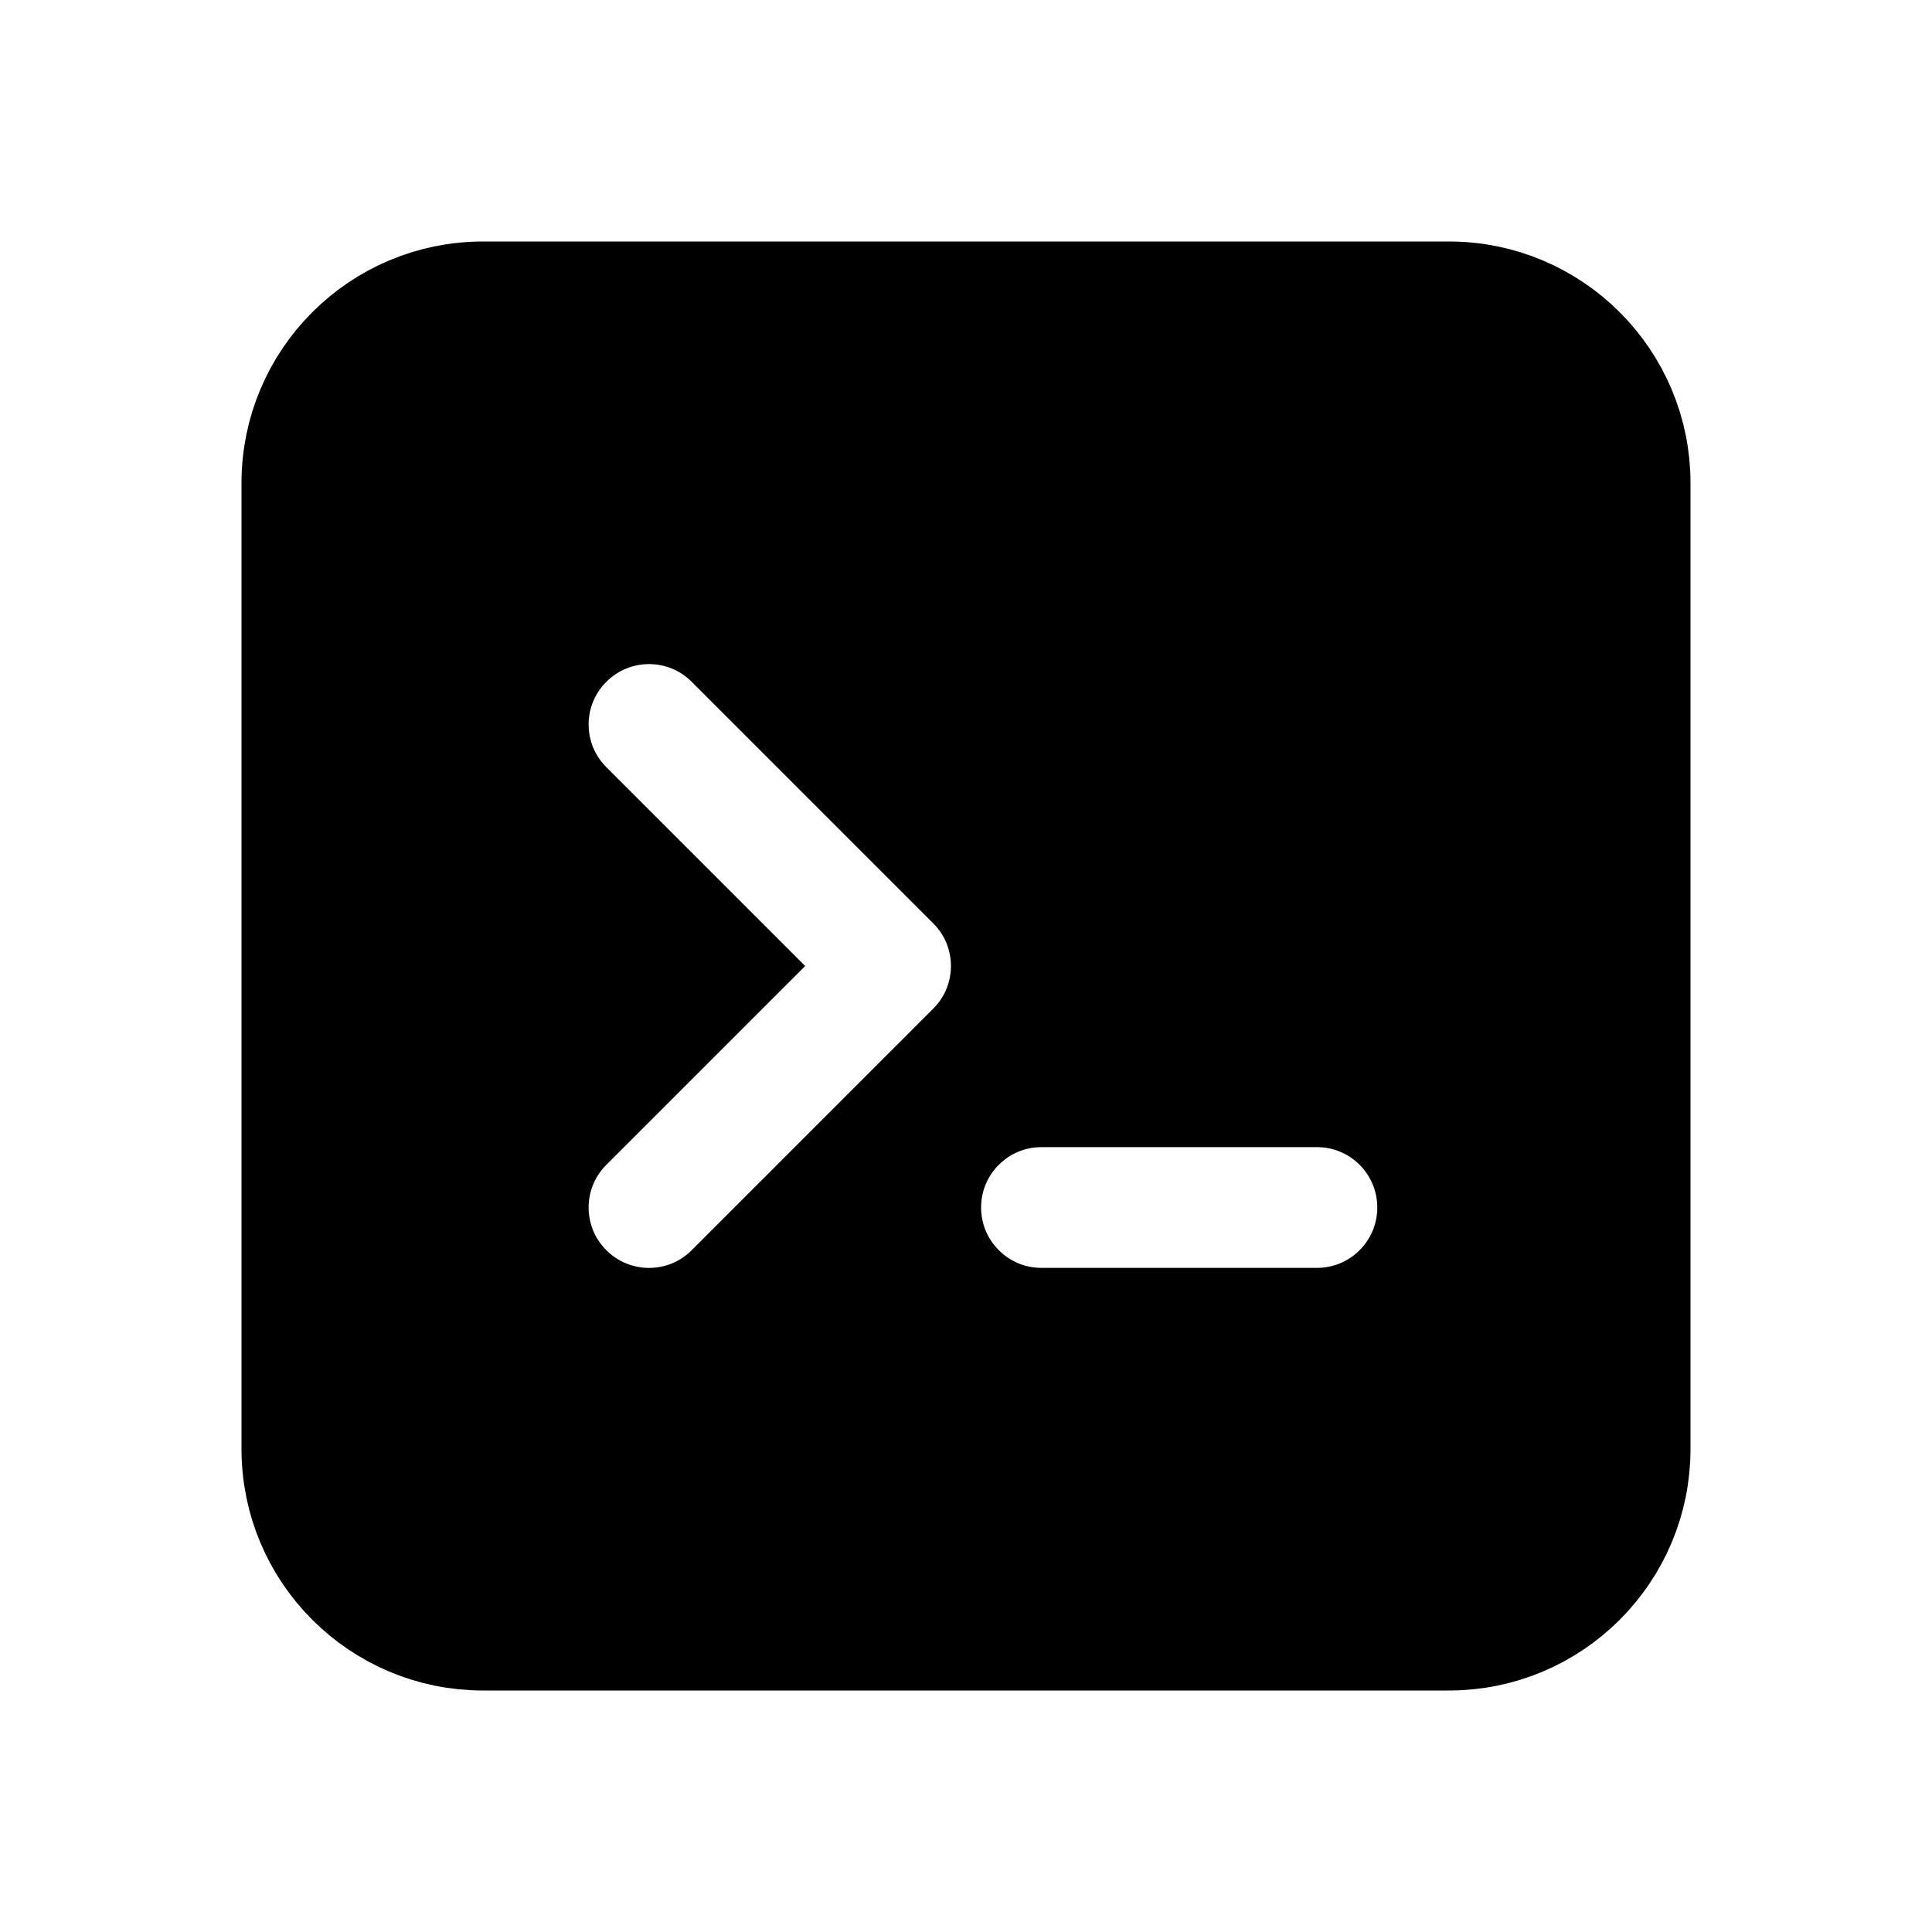
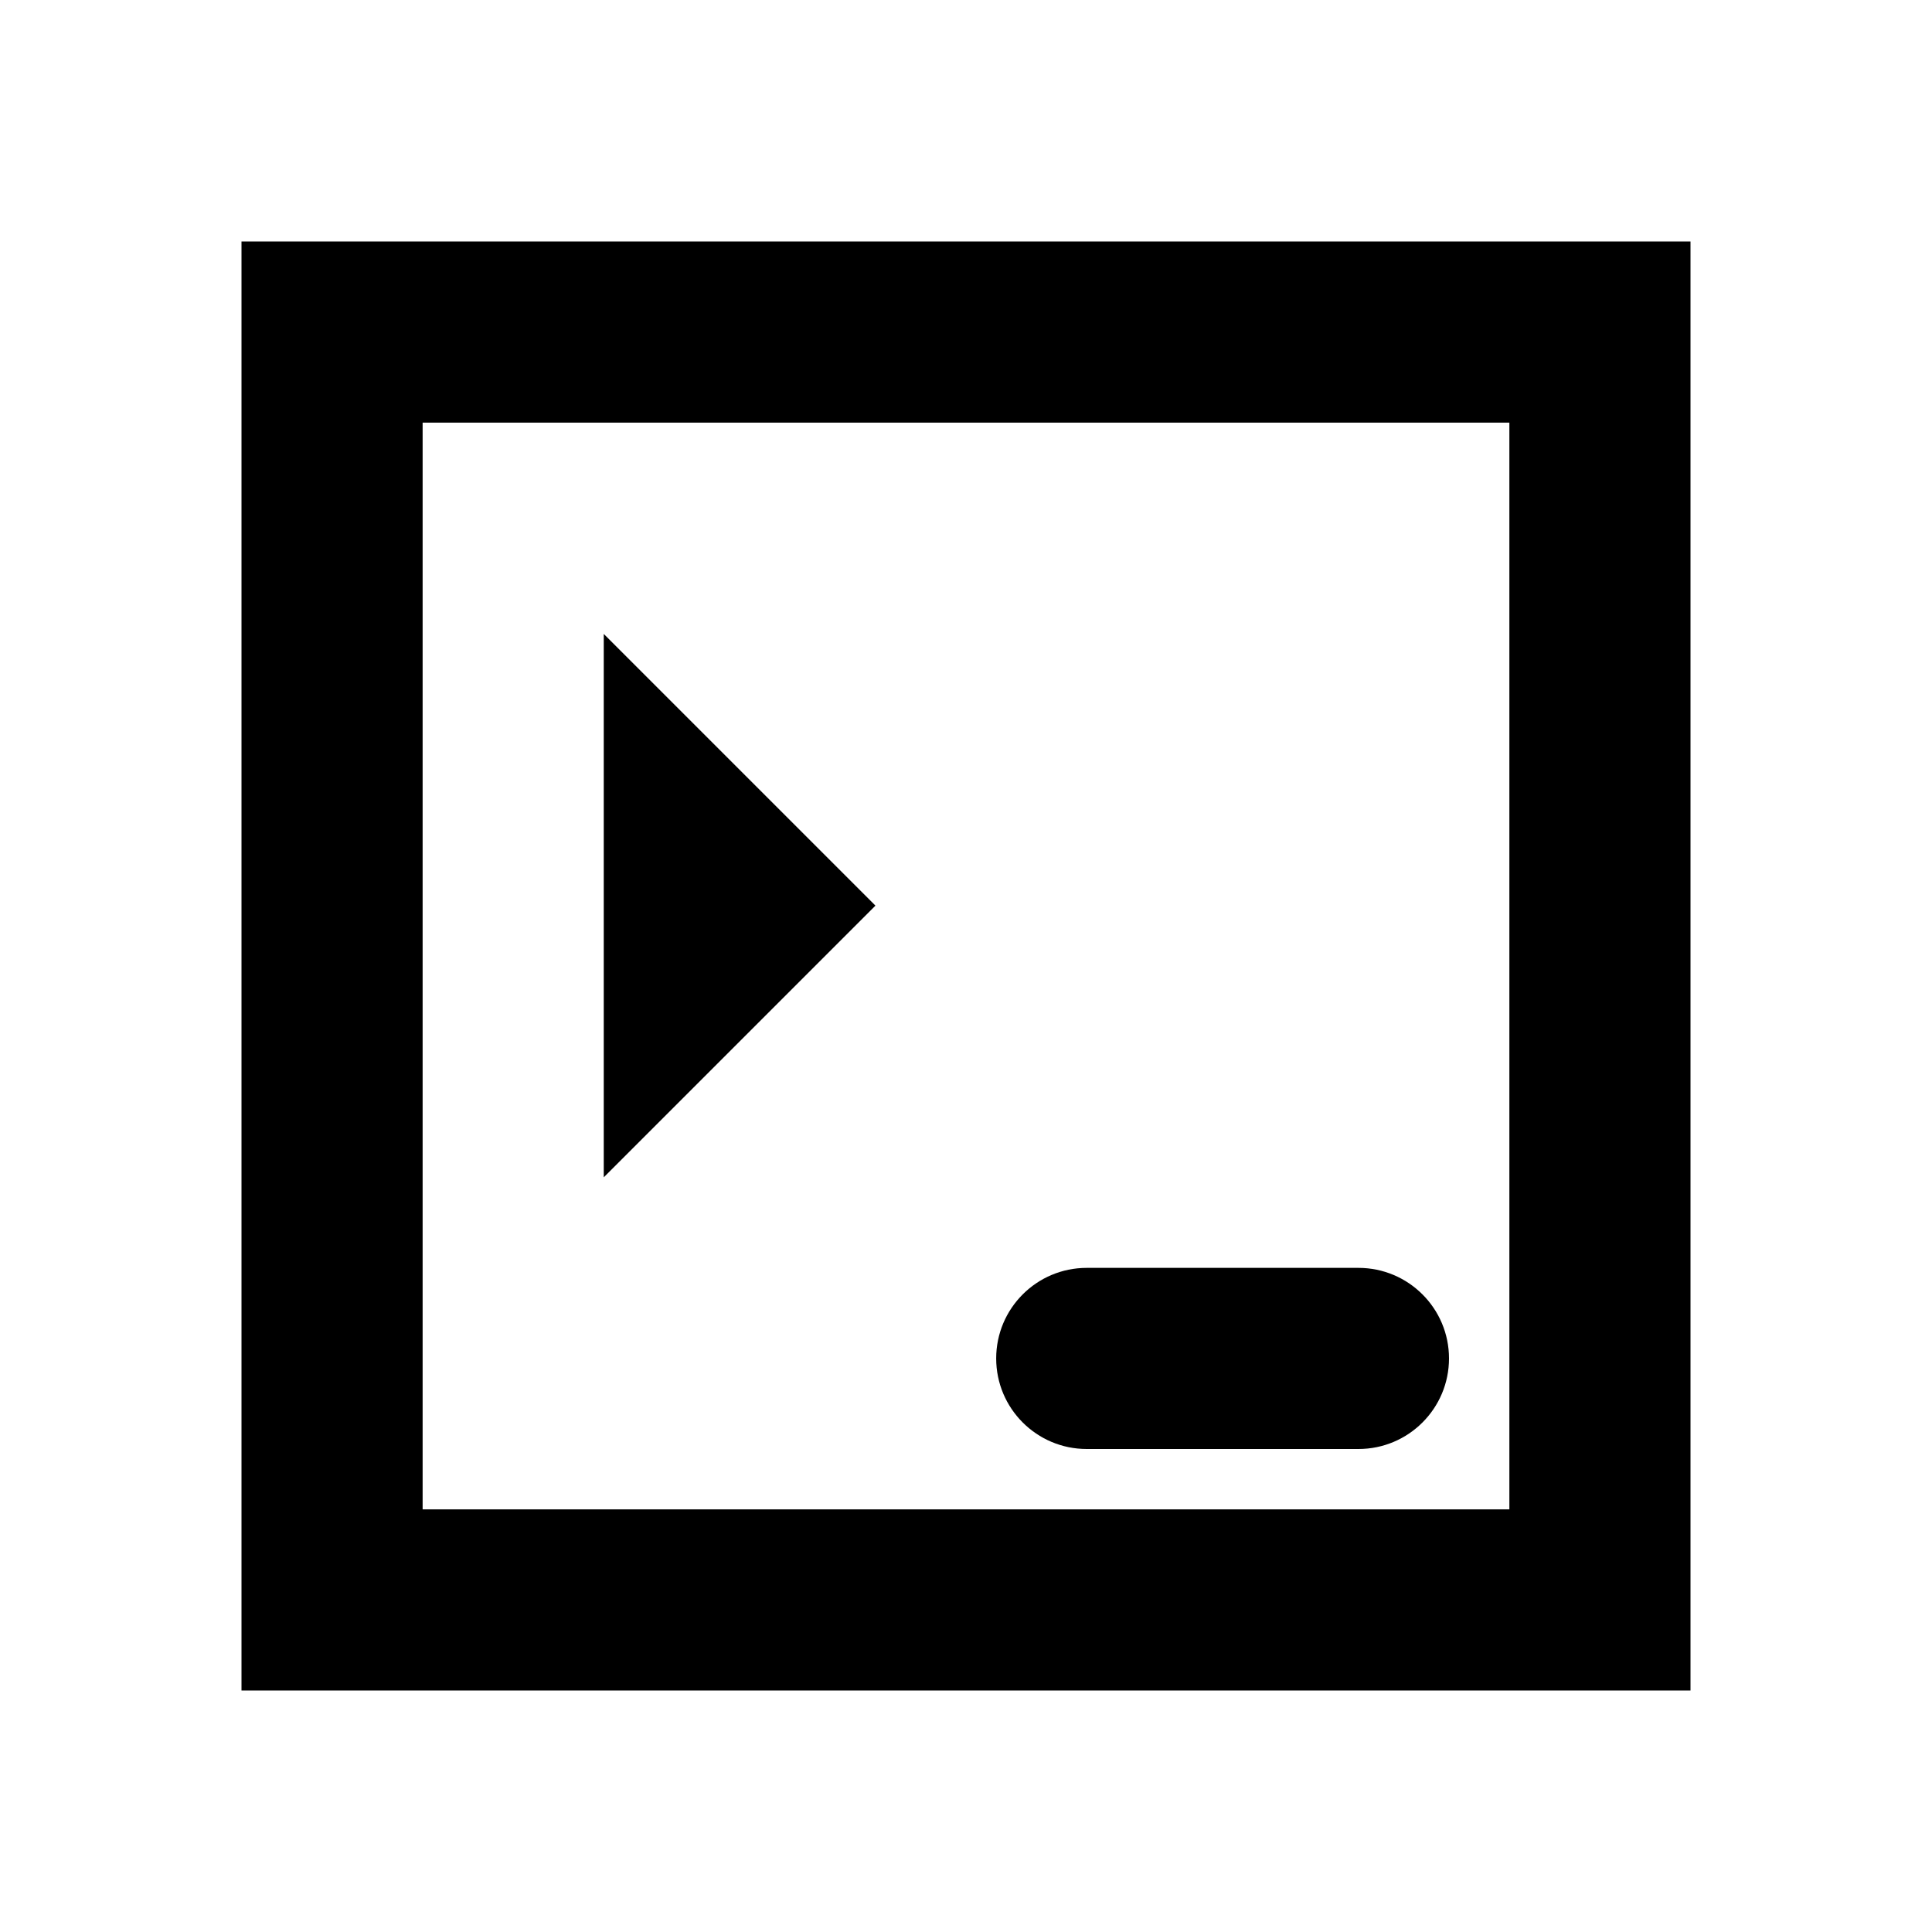
- <svg xmlns="http://www.w3.org/2000/svg" width="16" height="16" viewBox="0 0 16 16" fill="none">
-   <path d="M2.5 4C2.5 3.172 3.172 2.5 4 2.5H12C12.828 2.5 13.5 3.172 13.5 4V12C13.5 12.828 12.828 13.5 12 13.5H4C3.172 13.5 2.5 12.828 2.5 12V4ZM4.668 10.707L5.021 10.354L4.668 10.707C5.058 11.098 5.692 11.098 6.082 10.707L8.082 8.707C8.473 8.317 8.473 7.683 8.082 7.293L6.082 5.293C5.692 4.902 5.058 4.902 4.668 5.293C4.277 5.683 4.277 6.317 4.668 6.707L5.961 8L4.668 9.293C4.277 9.683 4.277 10.317 4.668 10.707ZM8.625 9C8.073 9 7.625 9.448 7.625 10C7.625 10.552 8.073 11 8.625 11H10.906C11.459 11 11.906 10.552 11.906 10C11.906 9.448 11.459 9 10.906 9H8.625Z" fill="black" stroke="black" />
+ <svg xmlns="http://www.w3.org/2000/svg" width="16" height="16" viewBox="0 0 16 16">
+   <path fill="currentColor" fill-rule="evenodd" clip-rule="evenodd" d="M2 2H14V14H2V2ZM3.5 3.5V12.5H12.5V3.5H3.5Z" />
+   <path fill="currentColor" d="M5 5.25L7.25 7.5L5 9.75Z" />
+   <rect x="8.25" y="10.5" width="3.75" height="1.5" rx="0.75" fill="currentColor" />
</svg>
